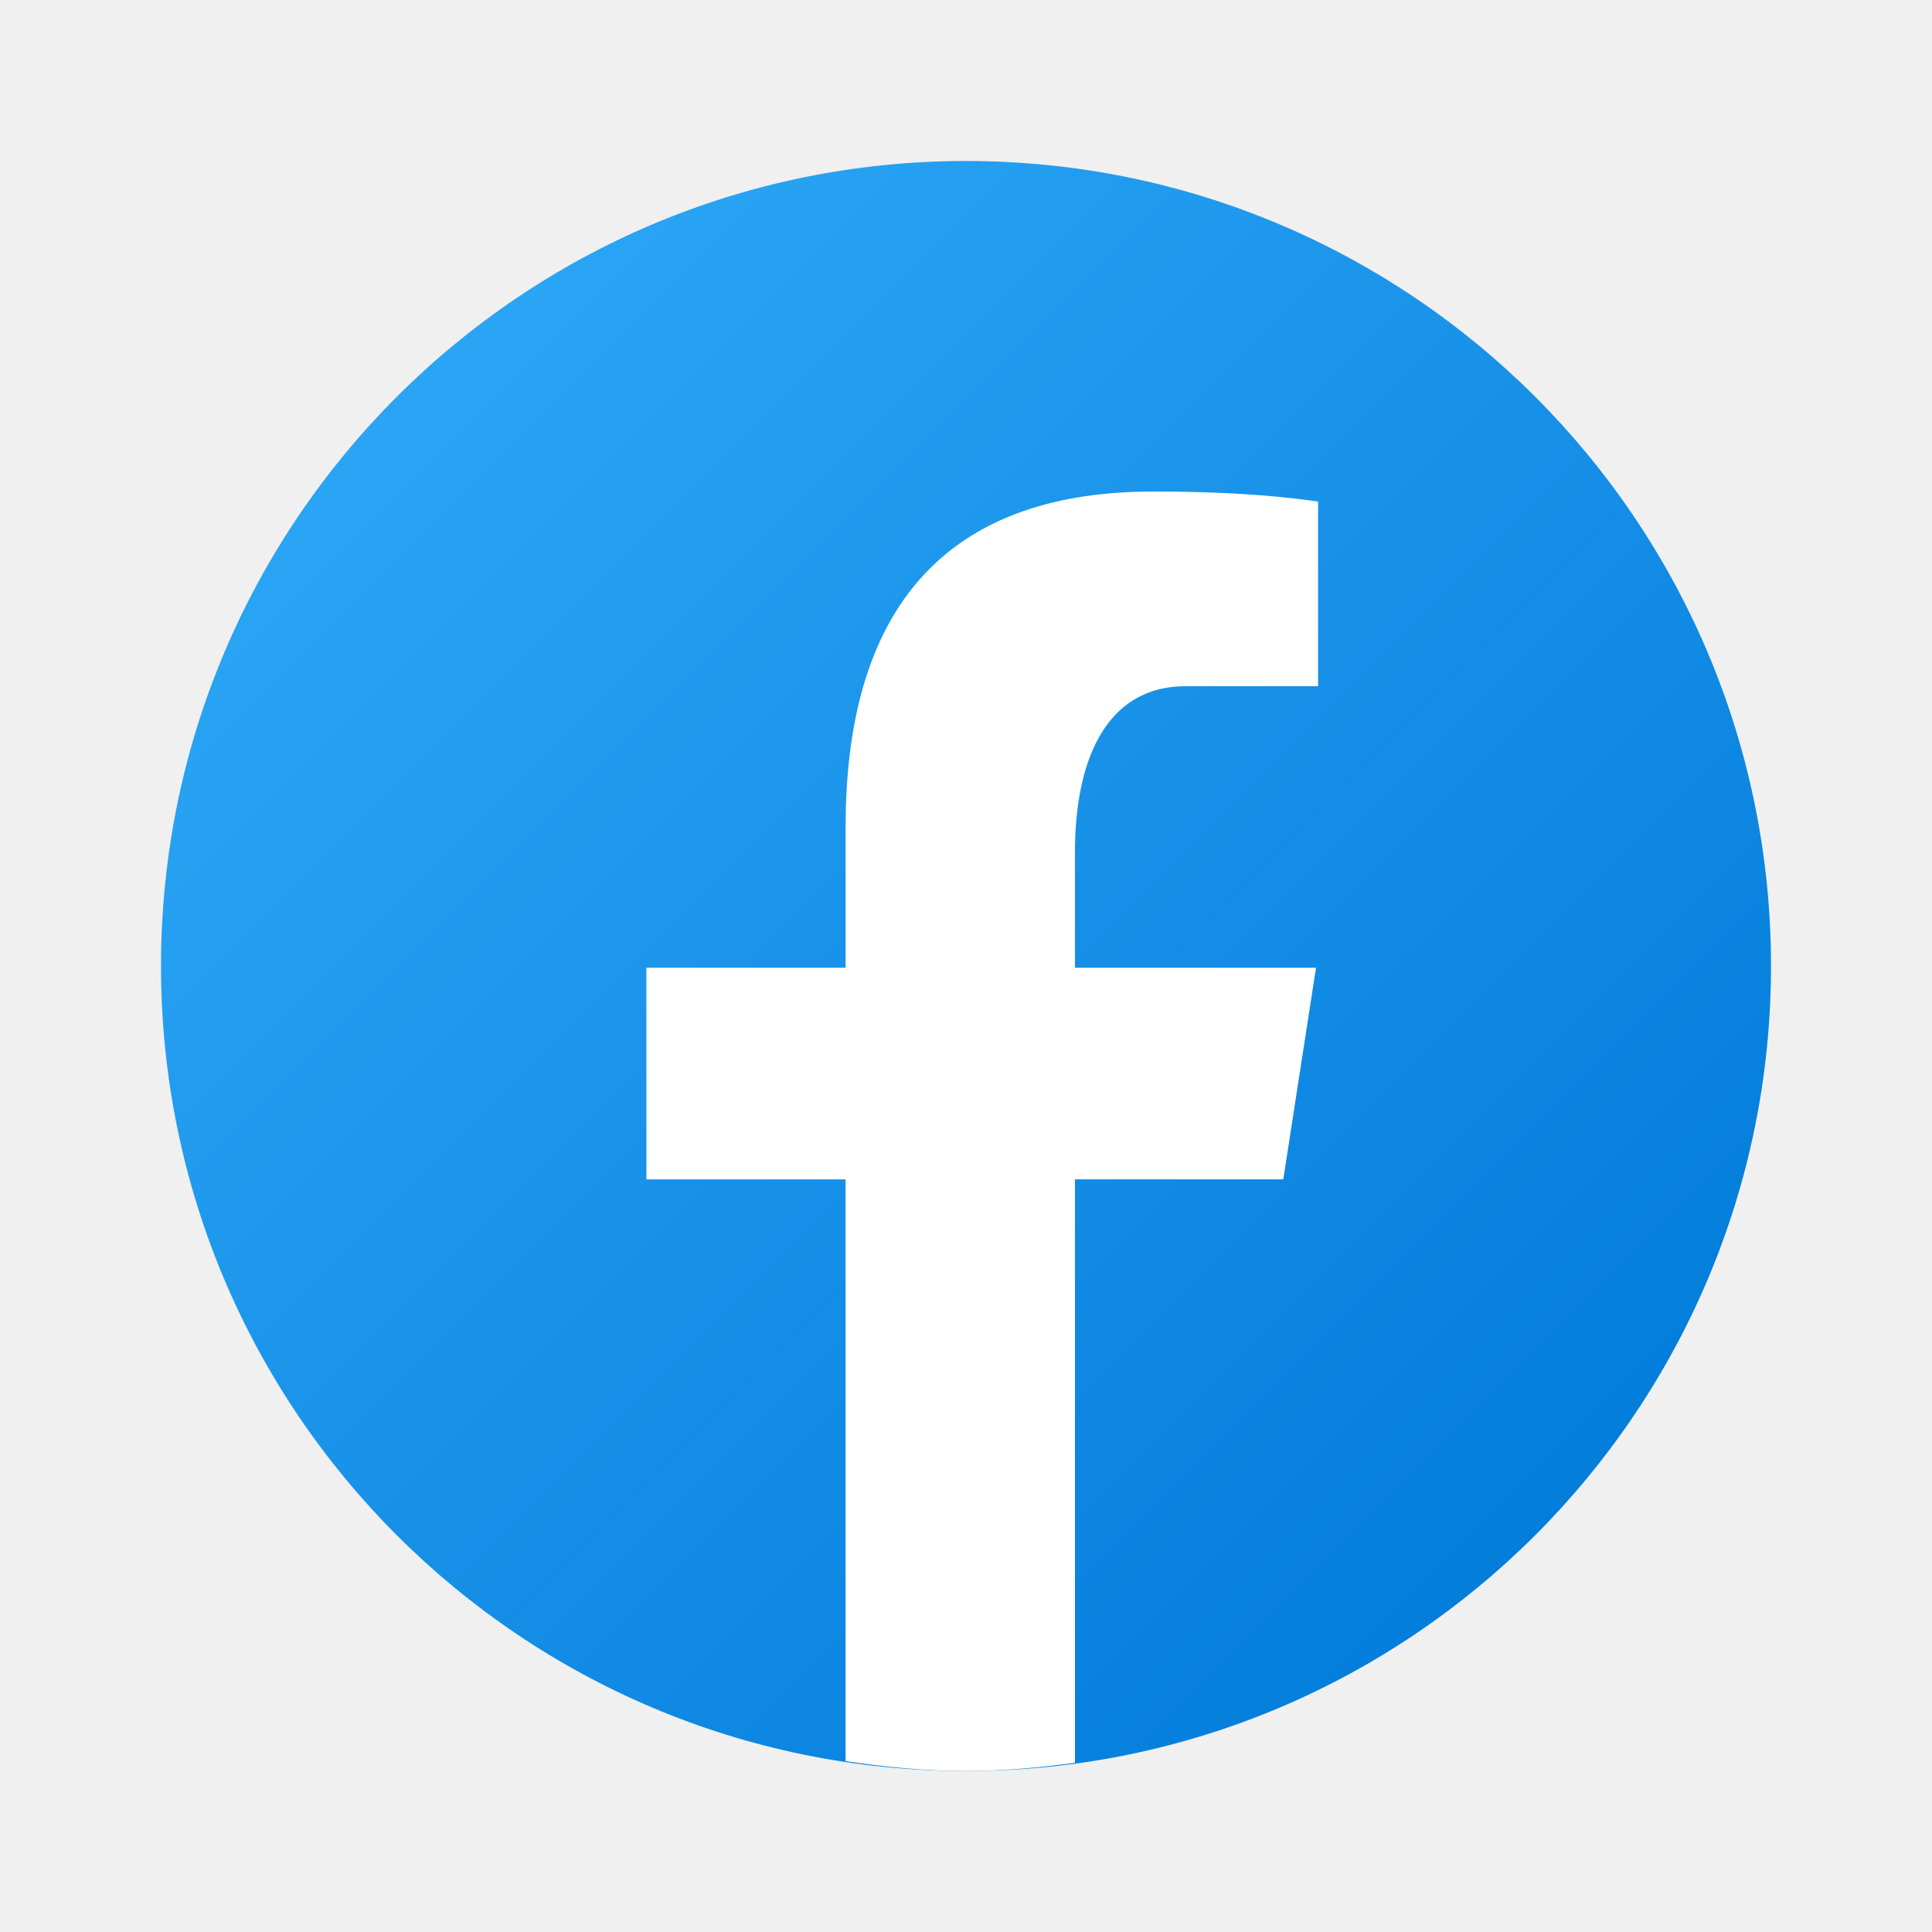
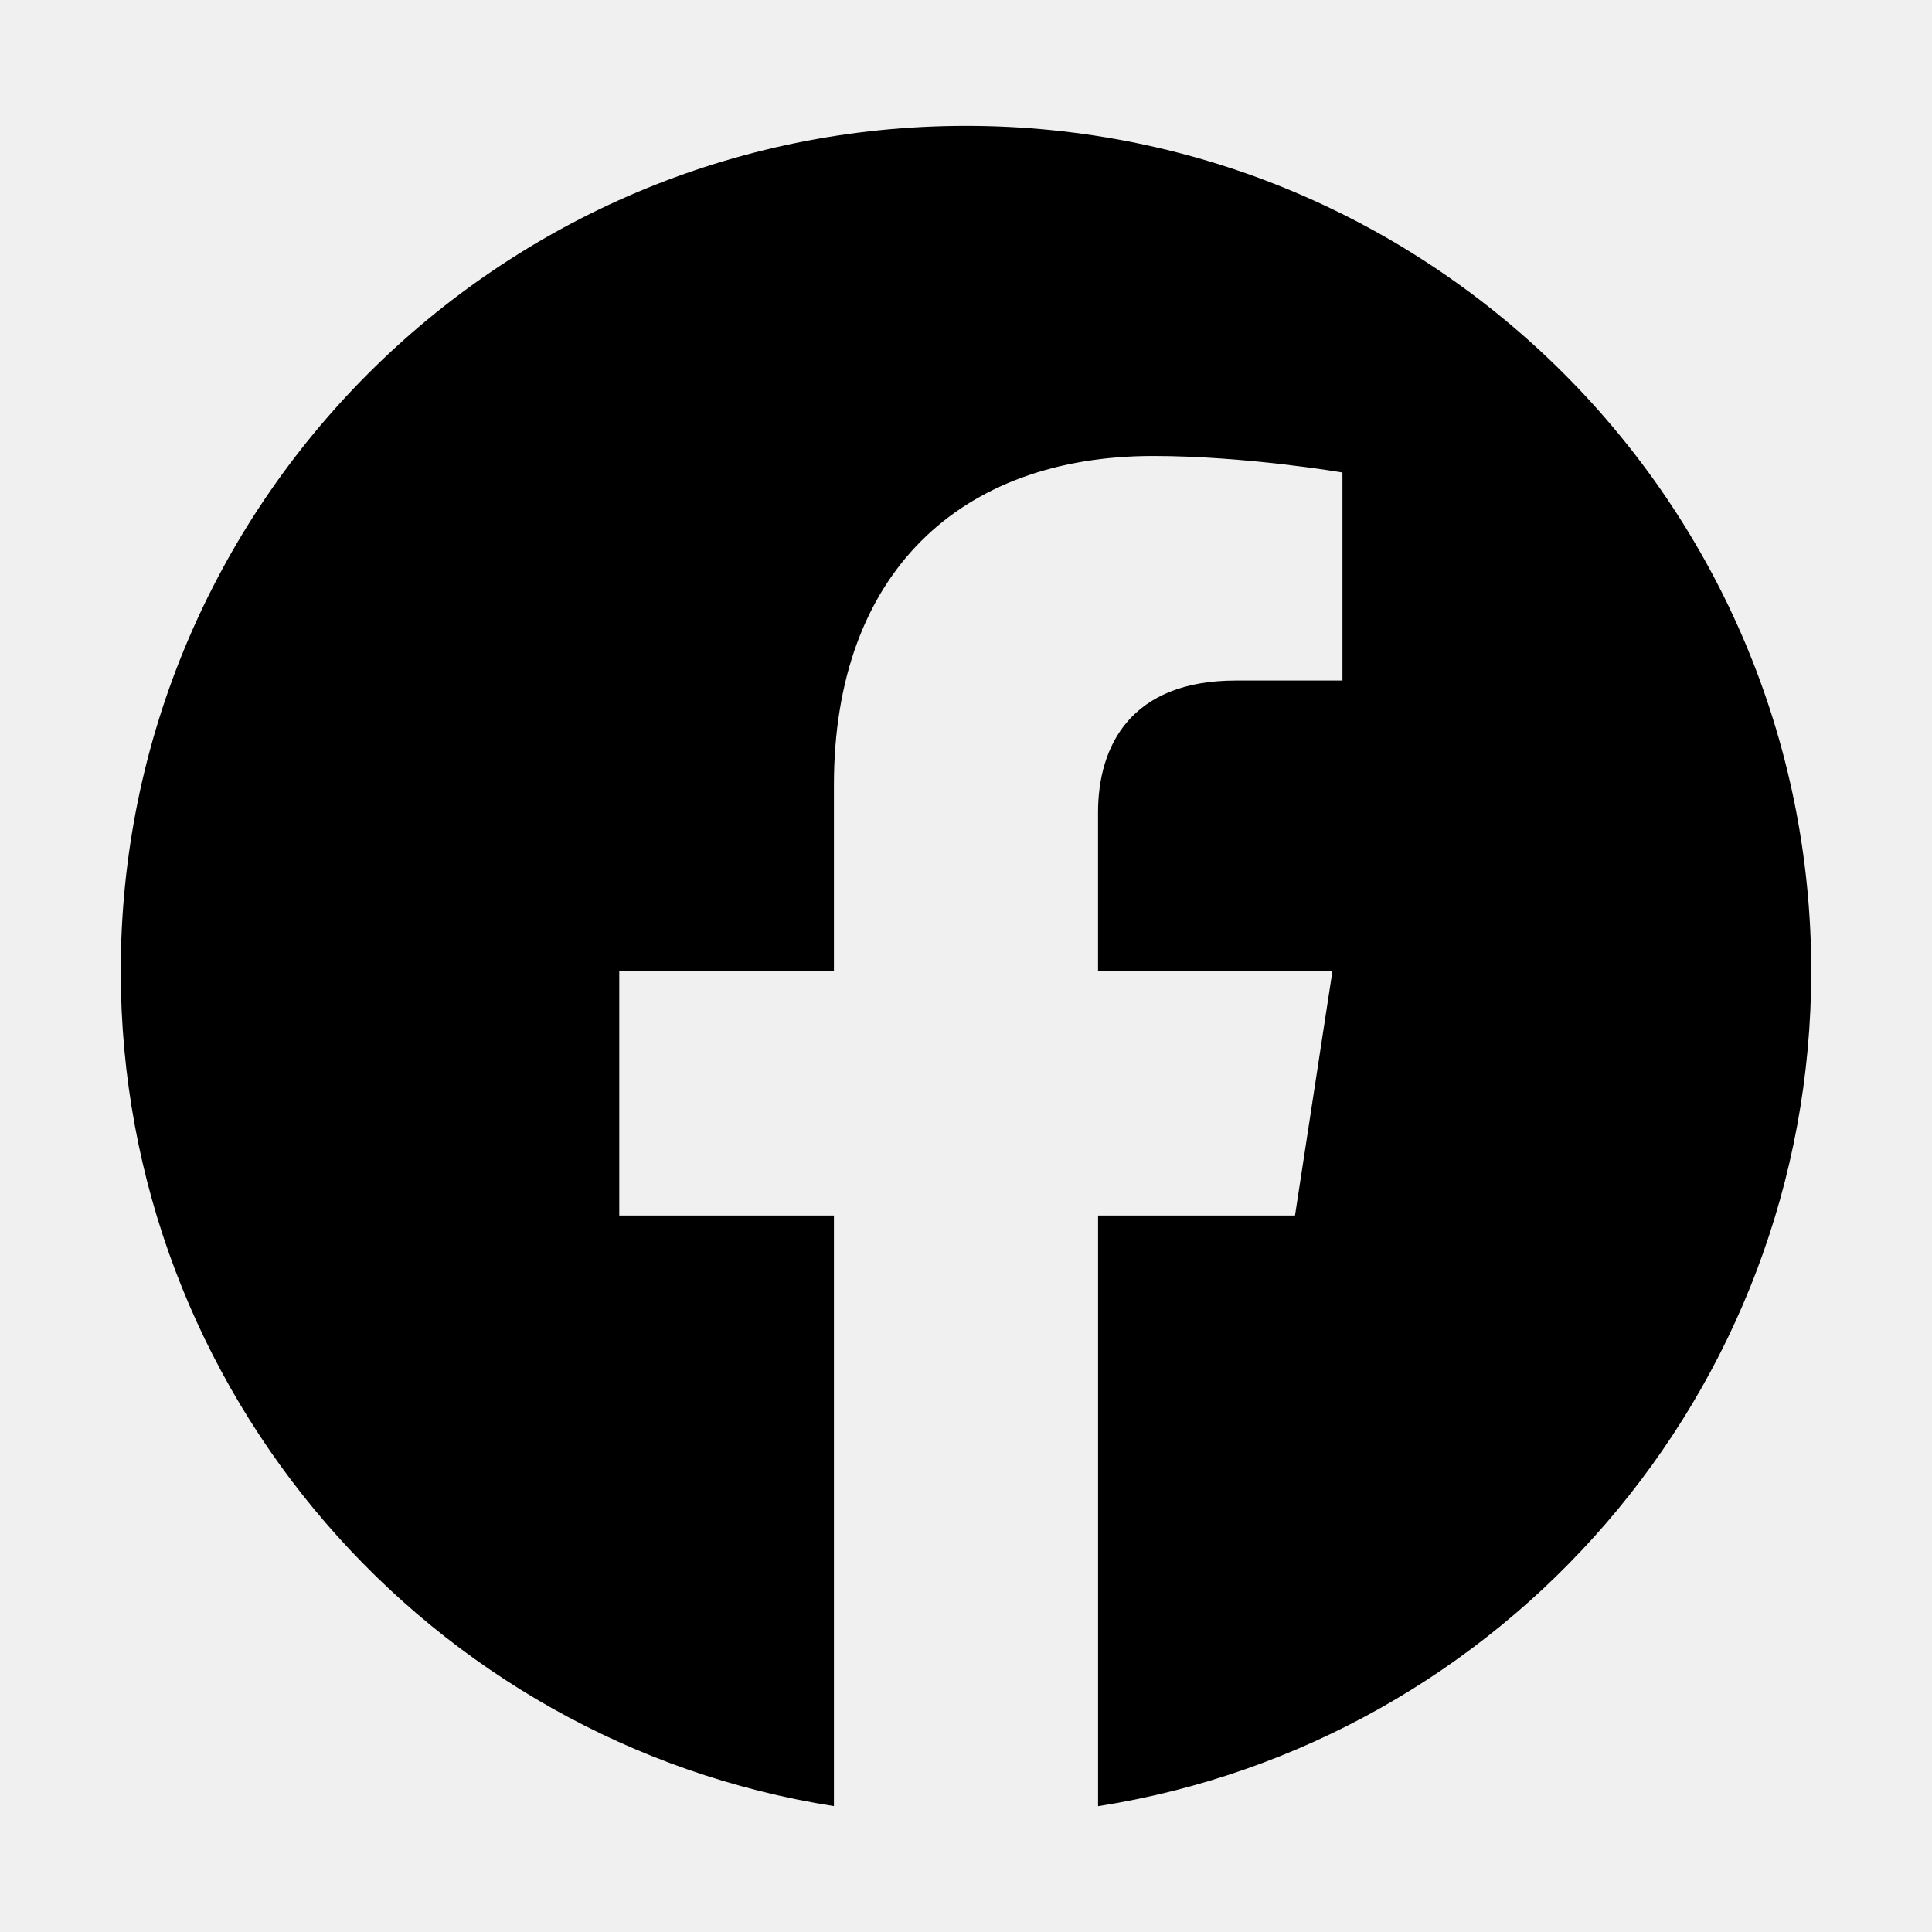
- <svg xmlns="http://www.w3.org/2000/svg" viewBox="0 0 48 48" width="48px" height="48px">
-   <linearGradient id="Ld6sqrtcxMyckEl6xeDdMa" x1="9.993" x2="40.615" y1="9.993" y2="40.615" gradientUnits="userSpaceOnUse">
-     <stop offset="0" stop-color="#2aa4f4" />
-     <stop offset="1" stop-color="#007ad9" />
-   </linearGradient>
-   <path fill="url(#Ld6sqrtcxMyckEl6xeDdMa)" d="M24,4C12.954,4,4,12.954,4,24s8.954,20,20,20s20-8.954,20-20S35.046,4,24,4z" />
-   <path fill="#fff" d="M26.707,29.301h5.176l0.813-5.258h-5.989v-2.874c0-2.184,0.714-4.121,2.757-4.121h3.283V12.46 c-0.577-0.078-1.797-0.248-4.102-0.248c-4.814,0-7.636,2.542-7.636,8.334v3.498H16.06v5.258h4.948v14.452 C21.988,43.9,22.981,44,24,44c0.921,0,1.82-0.084,2.707-0.204V29.301z" />
+ <svg xmlns="http://www.w3.org/2000/svg" class="ionicon" viewBox="0 0 512 512">
+   <path d="M480 257.35c0-123.7-100.3-224-224-224s-224 100.3-224 224c0 111.8 81.9 204.47 189 221.29V322.12h-56.89v-64.77H221V208c0-56.13 33.45-87.16 84.61-87.16 24.51 0 50.15 4.38 50.15 4.38v55.13H327.5c-27.81 0-36.51 17.26-36.51 35v42h62.12l-9.92 64.77H291v156.54c107.1-16.81 189-109.48 189-221.31z" fill-rule="evenodd" />
</svg>
